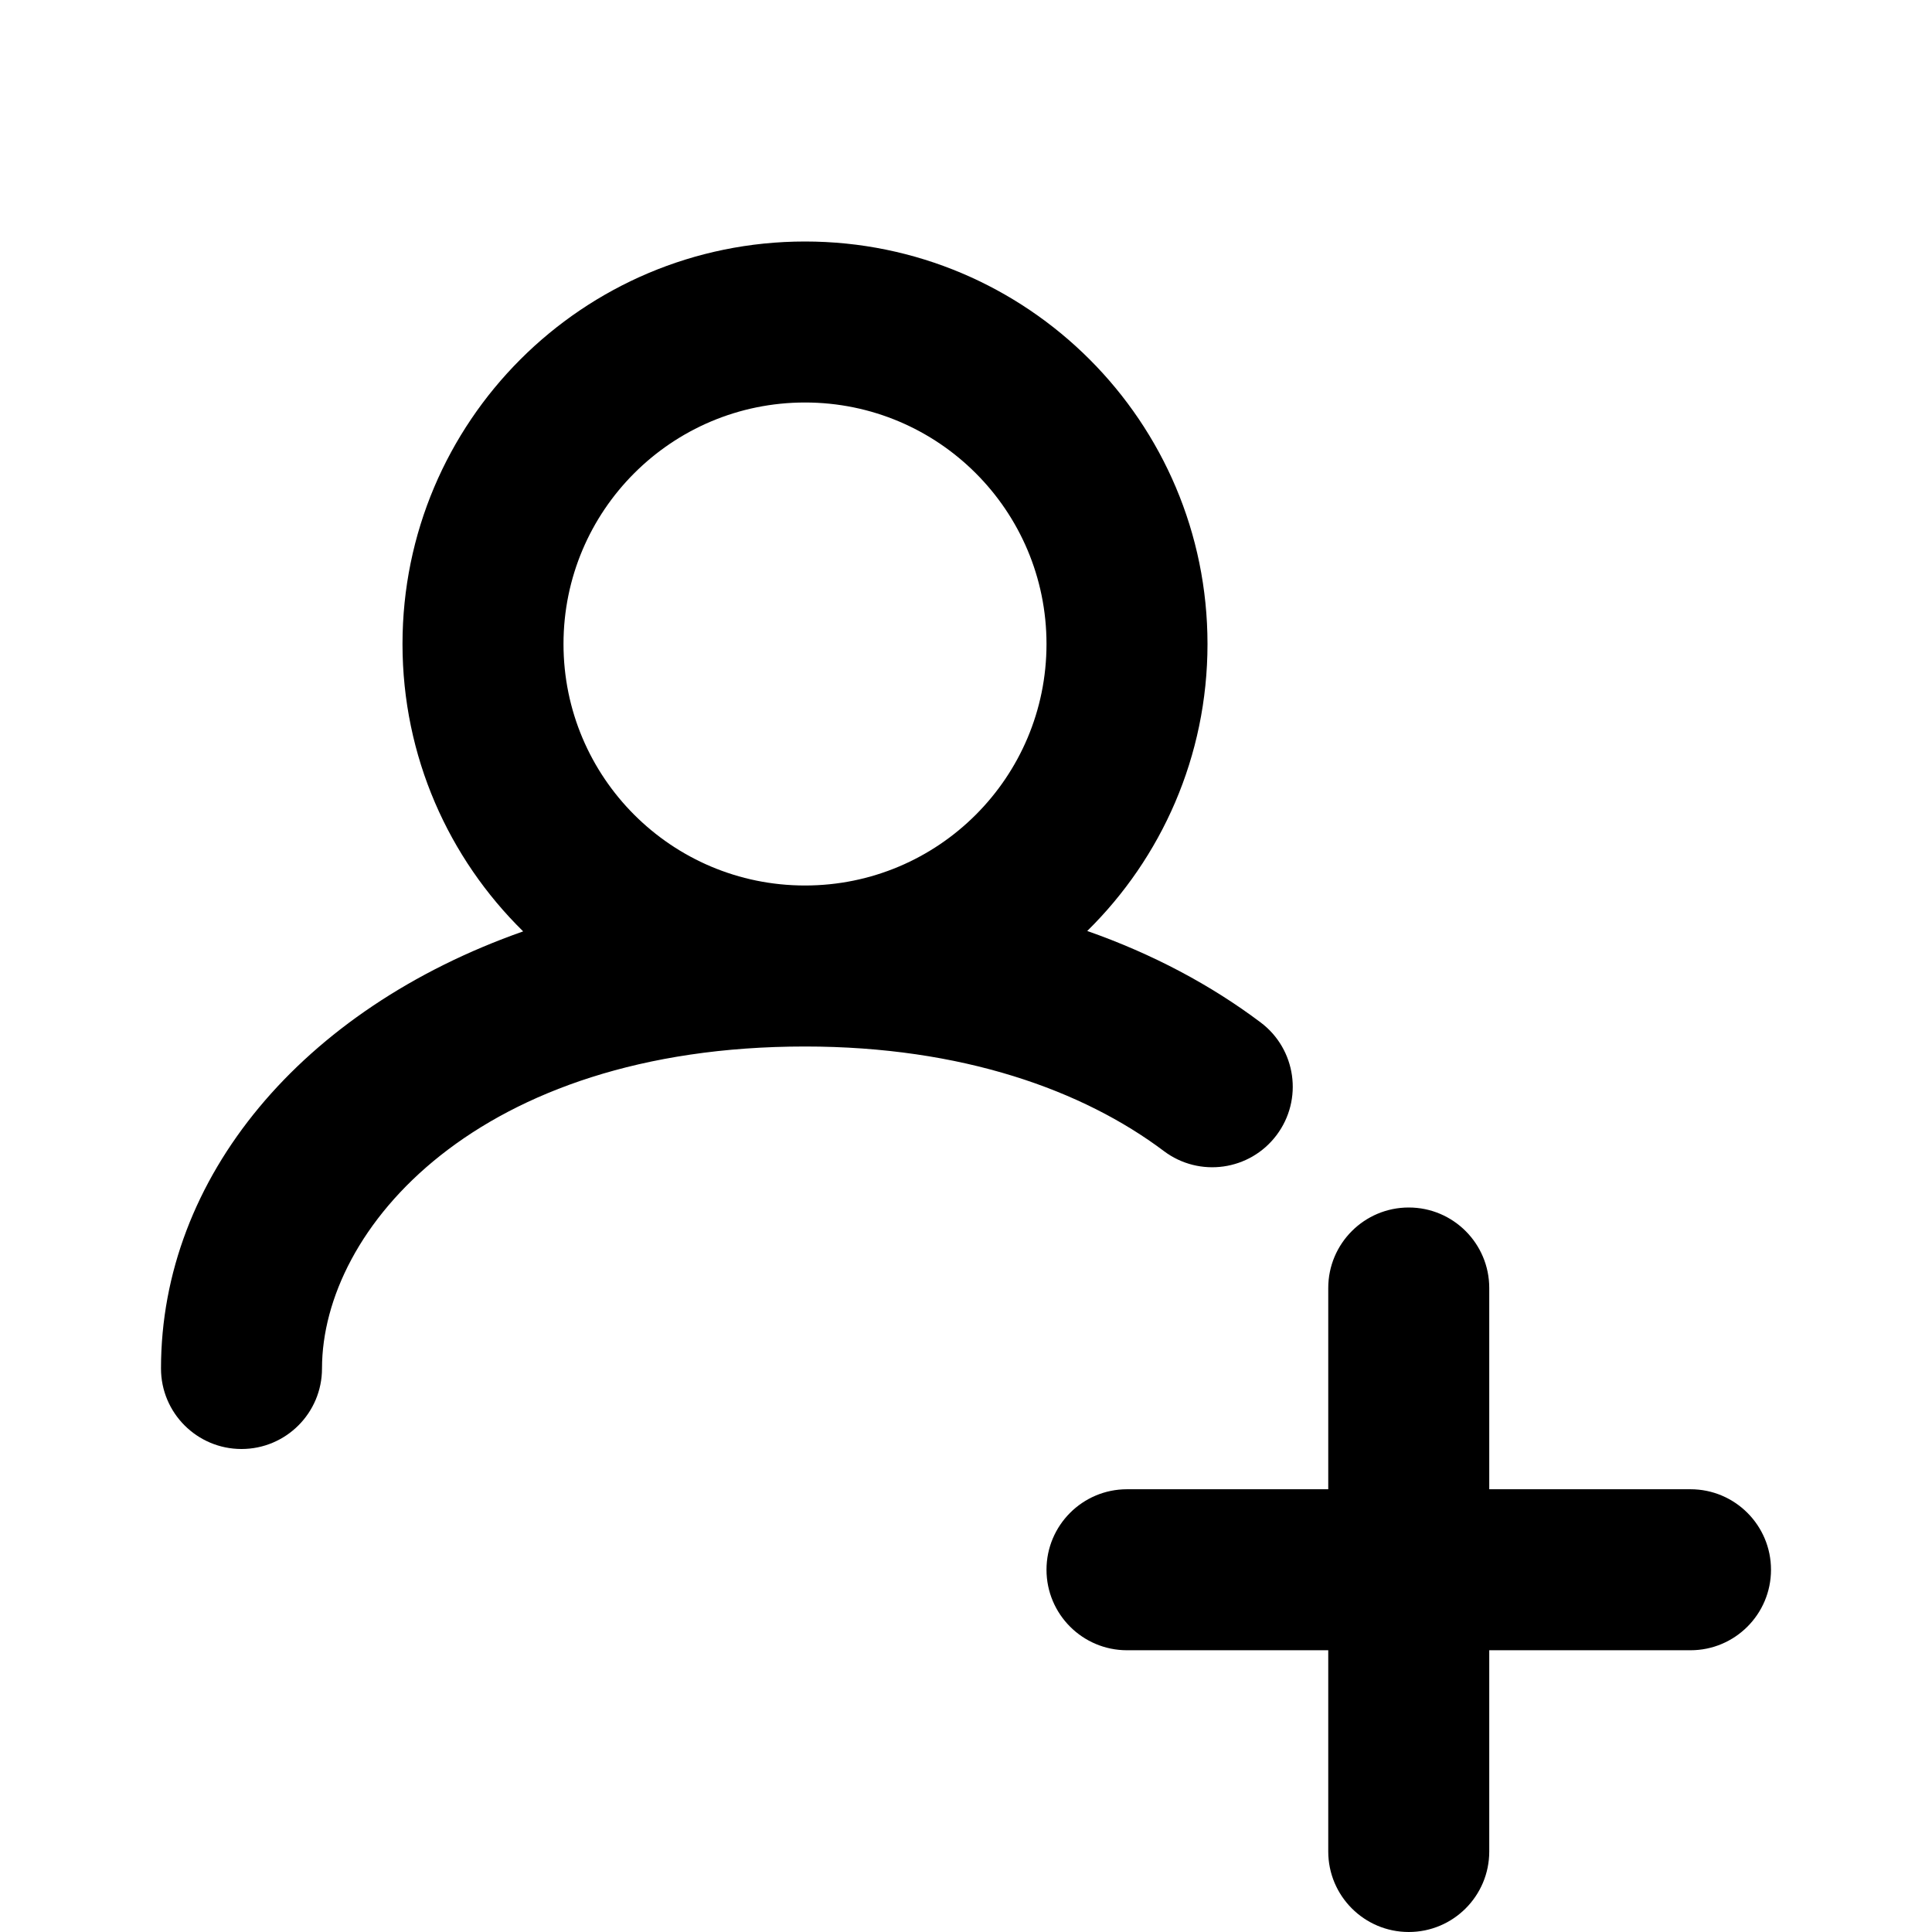
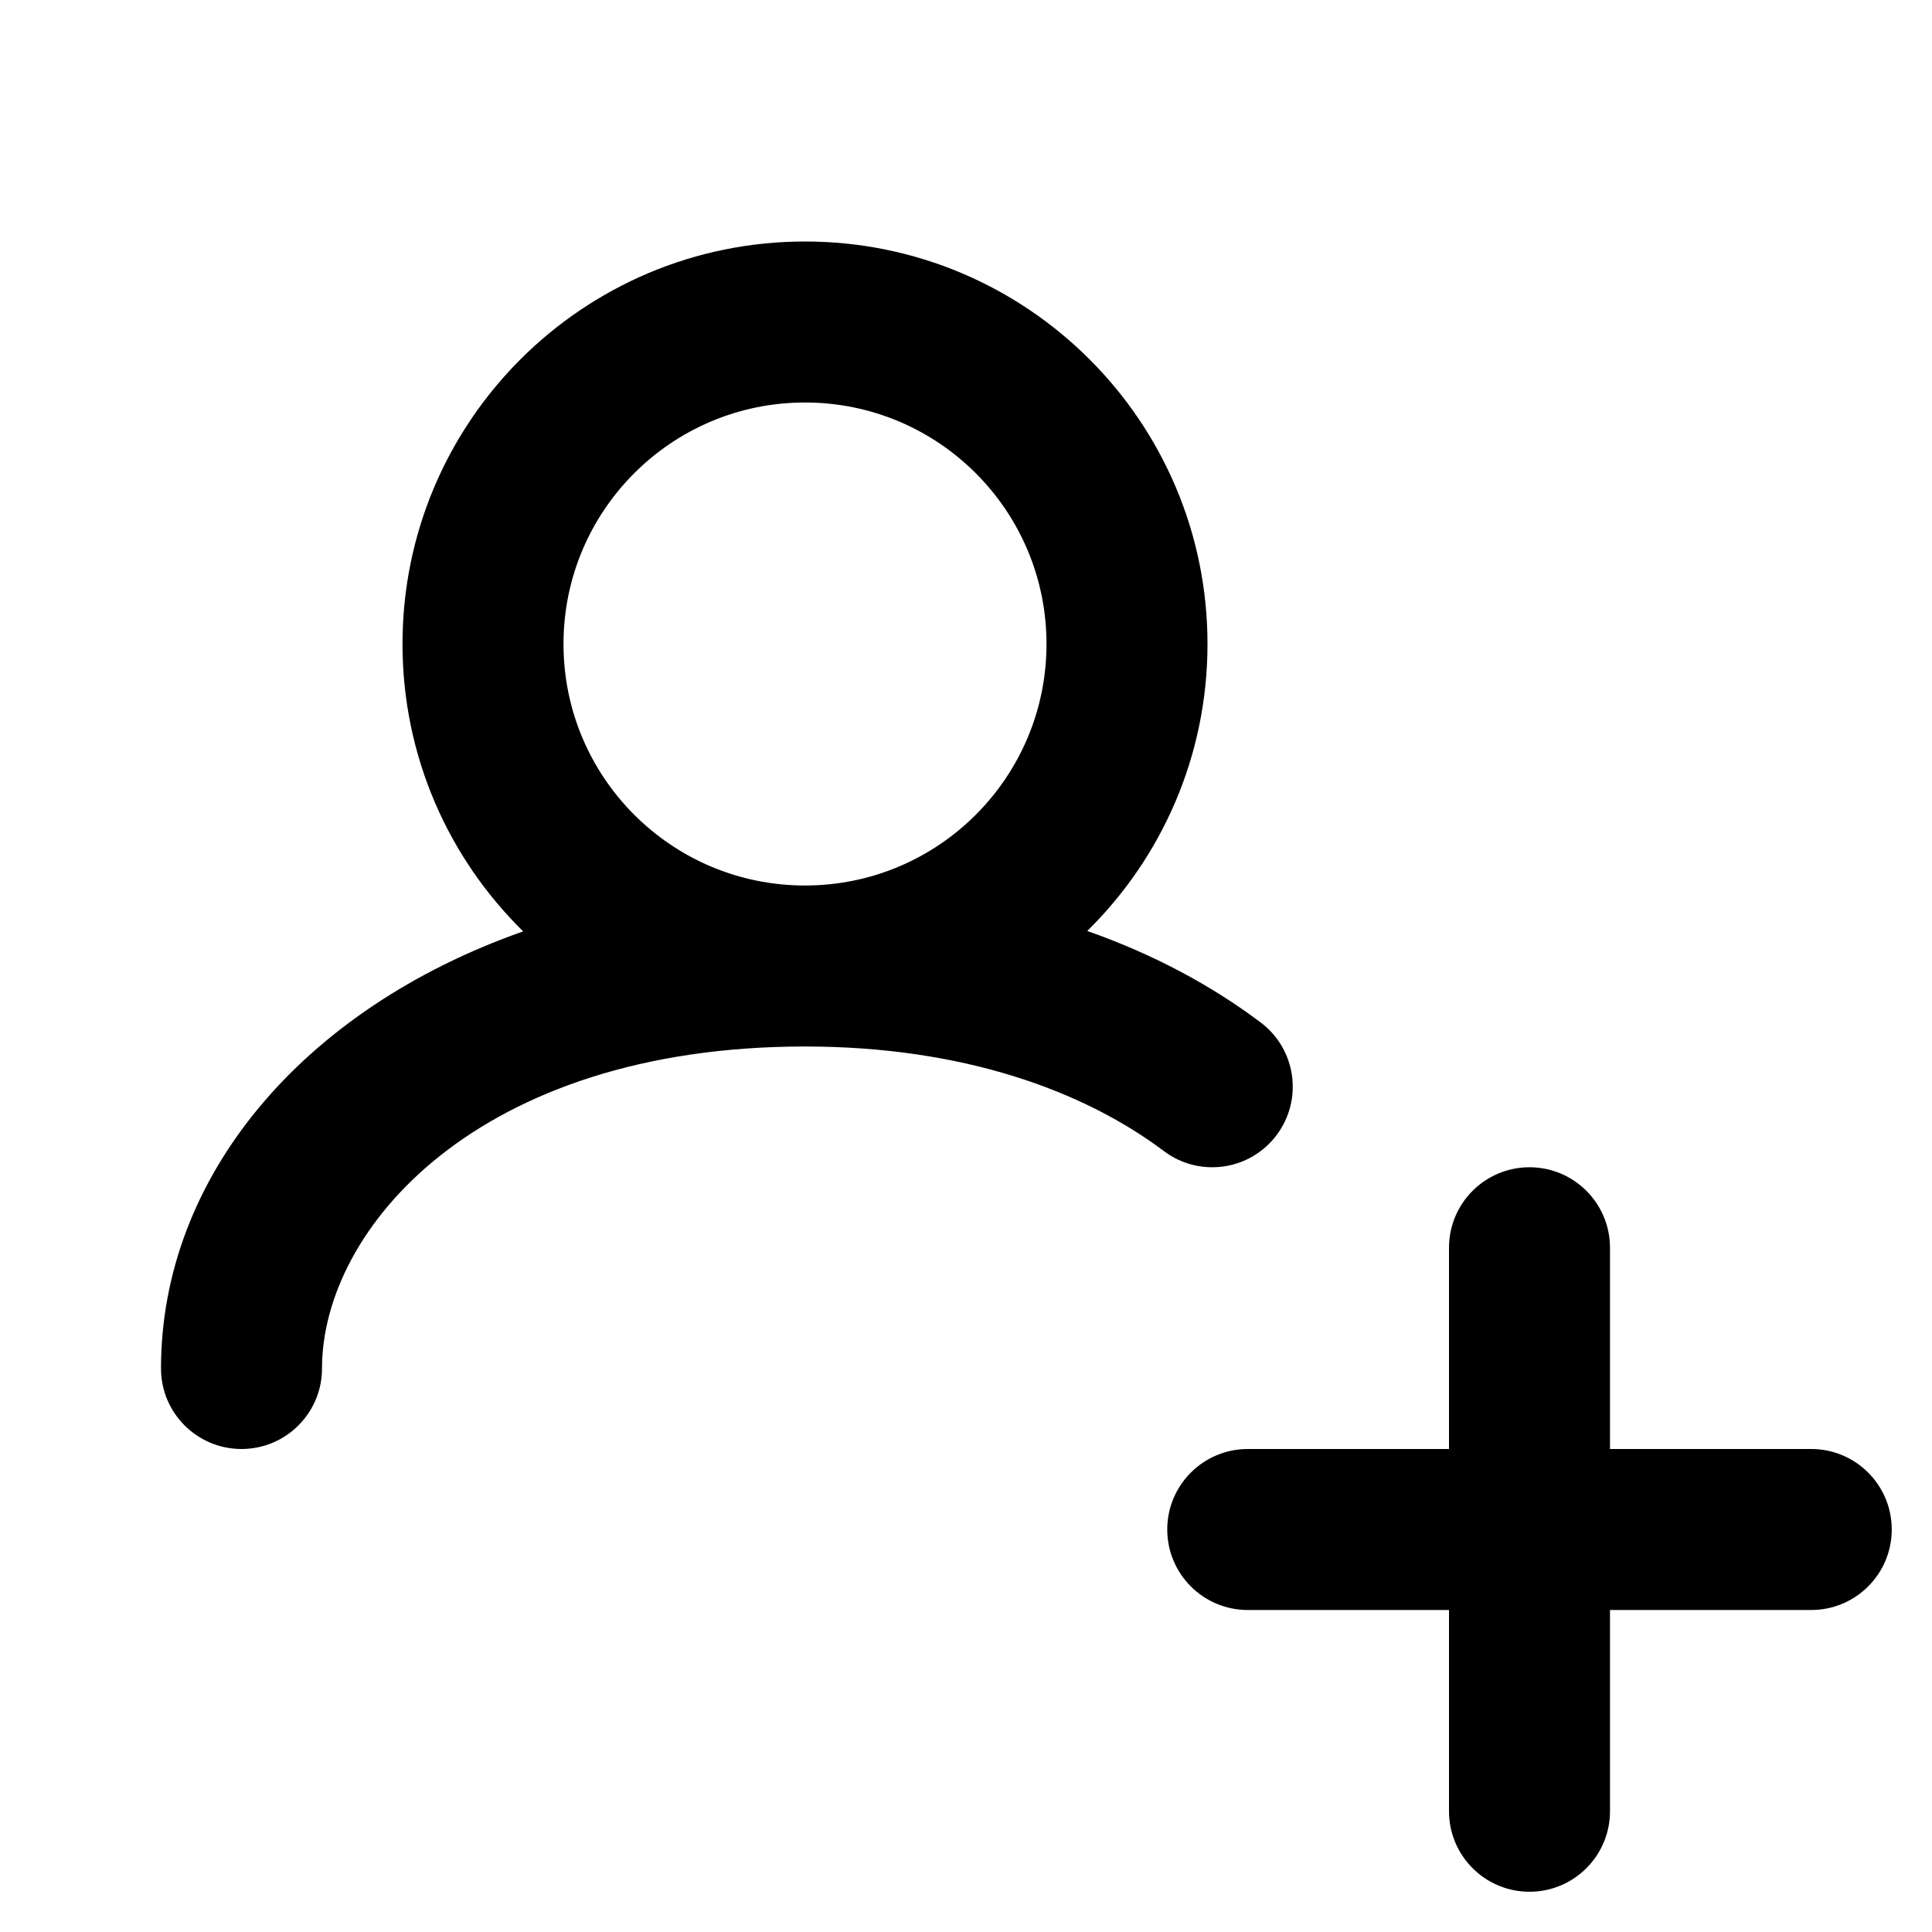
<svg xmlns="http://www.w3.org/2000/svg" width="24" height="24" viewBox="0 0 24 24" fill="none">
-   <path fill-rule="evenodd" clip-rule="evenodd" d="M7 8C7 6.343 8.343 5 10 5C11.657 5 13 6.343 13 8C13 9.657 11.657 11 10 11C8.343 11 7 9.657 7 8ZM13.506 11.565C14.428 10.658 15 9.396 15 8C15 5.239 12.761 3 10 3C7.239 3 5 5.239 5 8C5 9.398 5.574 10.662 6.499 11.57C3.749 12.537 2 14.626 2 17C2 17.552 2.448 18 3 18C3.552 18 4 17.552 4 17C4 15.27 5.931 13 10 13C11.954 13 13.455 13.545 14.458 14.299C14.899 14.631 15.526 14.543 15.858 14.101C16.19 13.66 16.102 13.033 15.66 12.701C15.043 12.237 14.321 11.851 13.506 11.565ZM17.5 15C18.052 15 18.5 15.448 18.5 16V18.5H21C21.552 18.5 22 18.948 22 19.5C22 20.052 21.552 20.5 21 20.5H18.5V23C18.5 23.552 18.052 24 17.5 24C16.948 24 16.5 23.552 16.5 23V20.5H14C13.448 20.5 13 20.052 13 19.5C13 18.948 13.448 18.5 14 18.5H16.5V16C16.5 15.448 16.948 15 17.5 15Z" fill="black" />
+   <path fill-rule="evenodd" clip-rule="evenodd" d="M7 8C7 6.343 8.343 5 10 5C11.657 5 13 6.343 13 8C13 9.657 11.657 11 10 11C8.343 11 7 9.657 7 8ZM13.506 11.565C14.428 10.658 15 9.396 15 8C15 5.239 12.761 3 10 3C7.239 3 5 5.239 5 8C5 9.398 5.574 10.662 6.499 11.57C3.749 12.537 2 14.626 2 17C2 17.552 2.448 18 3 18C3.552 18 4 17.552 4 17C4 15.27 5.931 13 10 13C11.954 13 13.455 13.545 14.458 14.299C14.899 14.631 15.526 14.543 15.858 14.101C16.19 13.66 16.102 13.033 15.66 12.701C15.043 12.237 14.321 11.851 13.506 11.565ZM19 14.5C19.552 14.5 20 14.948 20 15.5V18H22.5C23.052 18 23.5 18.448 23.5 19C23.5 19.552 23.052 20 22.5 20H20V22.5C20 23.052 19.552 23.5 19 23.5C18.448 23.5 18 23.052 18 22.5V20H15.5C14.948 20 14.5 19.552 14.5 19C14.5 18.448 14.948 18 15.5 18H18V15.5C18 14.948 18.448 14.5 19 14.5Z" fill="black" />
</svg>
